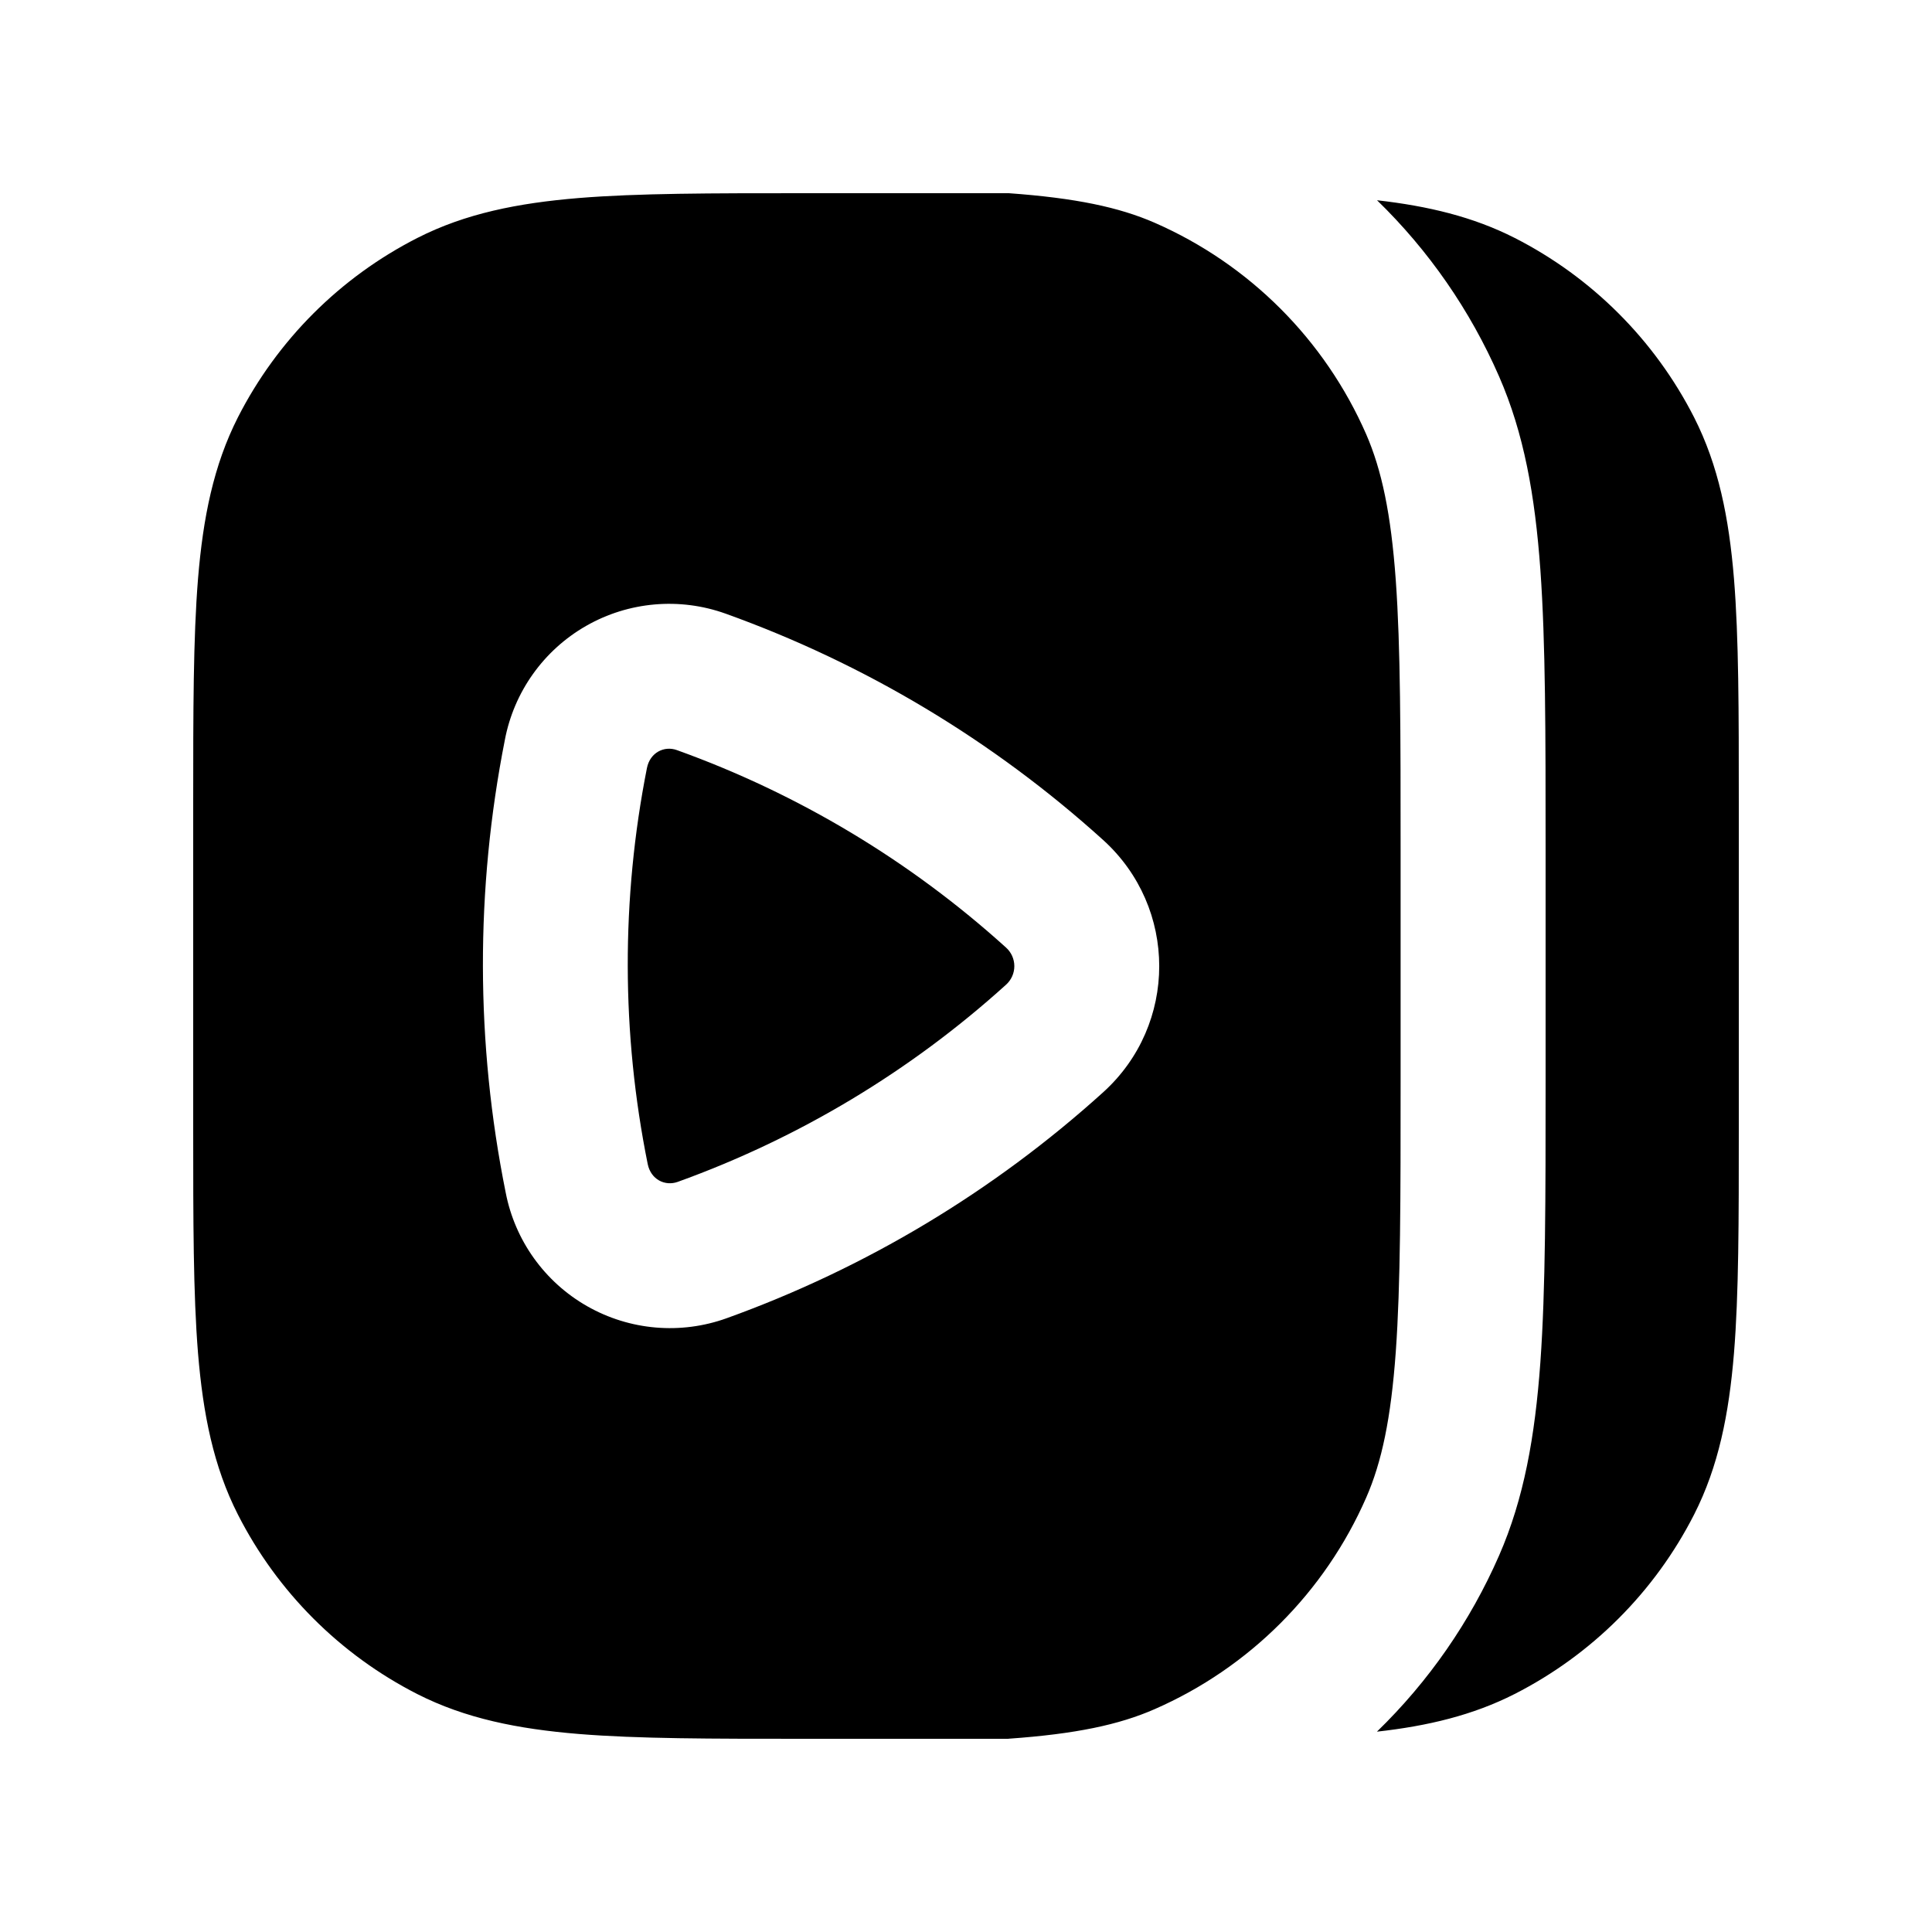
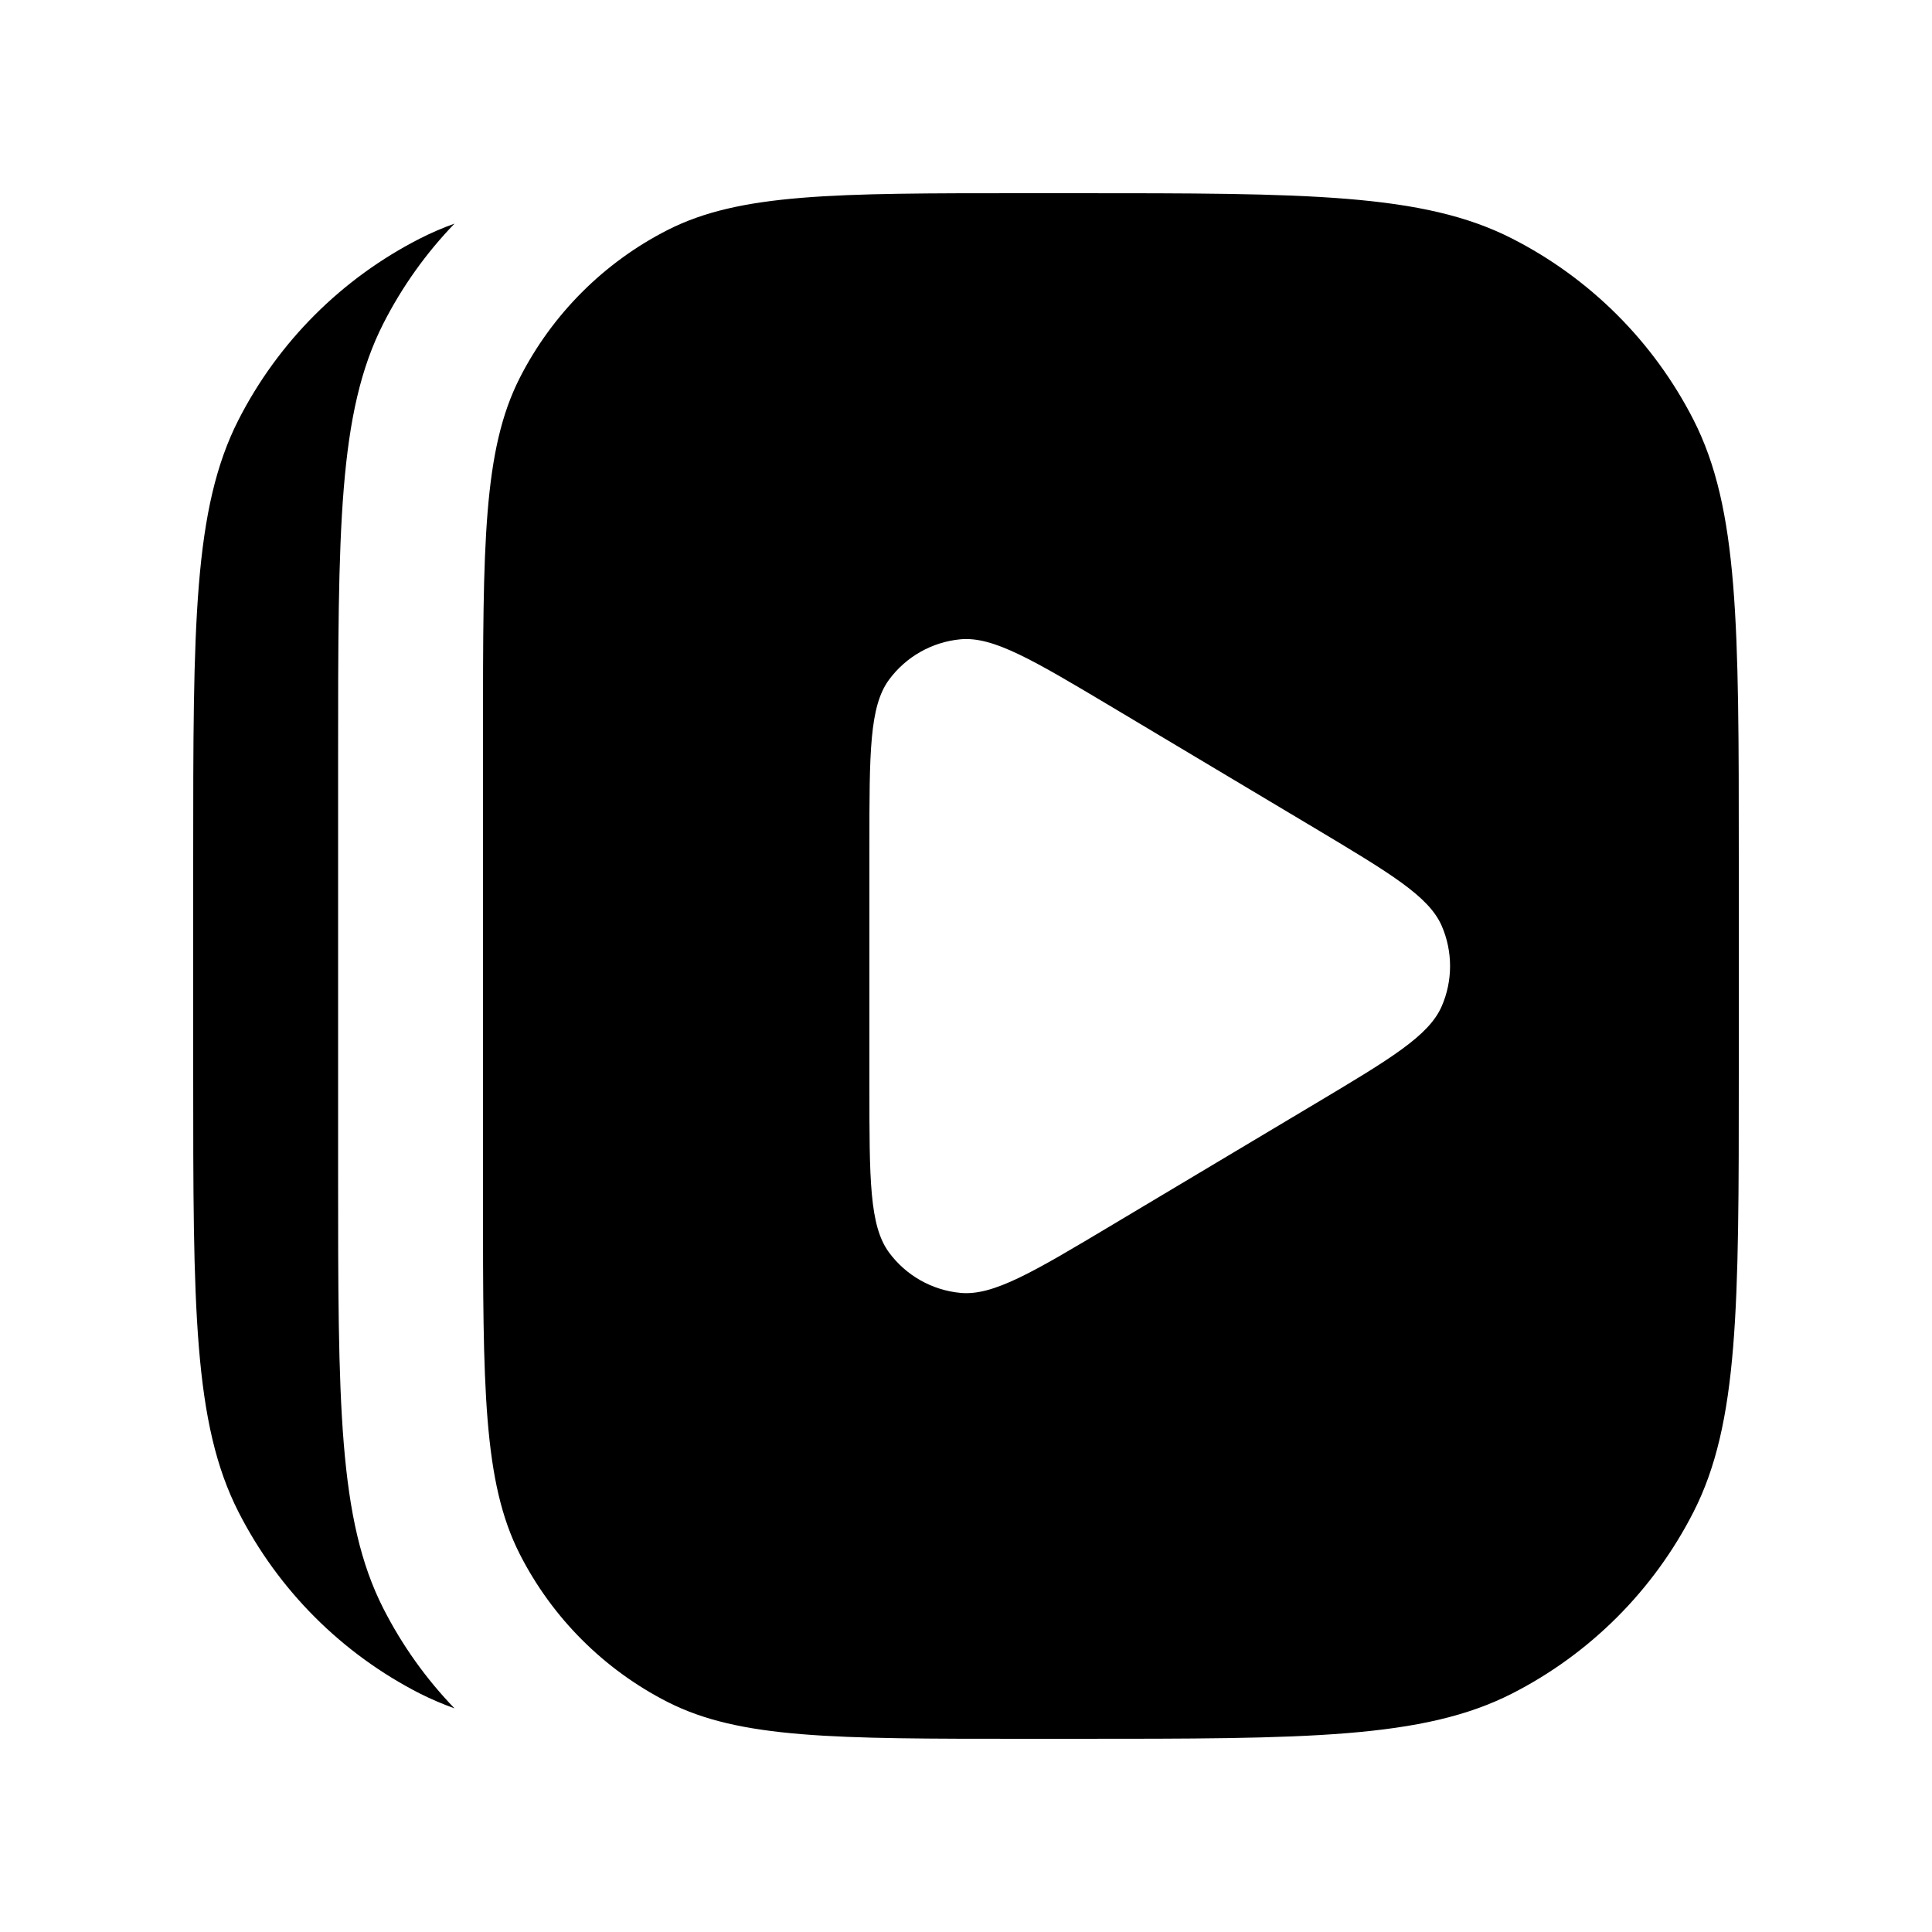
<svg xmlns="http://www.w3.org/2000/svg" width="20" height="20" fill="currentColor" viewBox="0 0 20 20">
-   <path fill-rule="evenodd" d="M14.255 17.926c.527-.059.992-.17 1.425-.39a4.25 4.25 0 0 0 1.857-1.857c.253-.497.361-1.04.413-1.67.05-.613.05-1.374.05-2.326V8.317c0-.952 0-1.713-.05-2.327-.052-.63-.16-1.172-.413-1.67a4.25 4.25 0 0 0-1.857-1.857c-.433-.22-.898-.33-1.425-.39a5.75 5.75 0 0 1 1.263 1.823c.258.59.372 1.23.428 2.003C16 6.657 16 7.597 16 8.796v2.409c0 1.198 0 2.138-.054 2.896-.056.772-.17 1.413-.428 2.003a5.75 5.75 0 0 1-1.264 1.822ZM10.437 18h-2.12c-.952 0-1.713 0-2.327-.05-.63-.052-1.172-.16-1.67-.413a4.25 4.25 0 0 1-1.857-1.858c-.253-.497-.361-1.04-.413-1.67C2 13.397 2 12.636 2 11.684V8.317c0-.952 0-1.713.05-2.327.052-.63.16-1.172.413-1.67a4.25 4.25 0 0 1 1.858-1.857c.497-.253 1.04-.361 1.67-.413C6.603 2 7.364 2 8.316 2h2.127c.692.05 1.141.145 1.51.306a4.25 4.25 0 0 1 2.19 2.19c.16.369.256.818.306 1.51.05.698.05 1.585.05 2.819v2.35c0 1.234 0 2.12-.05 2.82-.05.69-.145 1.14-.306 1.508a4.25 4.25 0 0 1-2.19 2.19c-.369.162-.818.257-1.51.306l-.007.001ZM7.007 7.765c-.13-.047-.278.024-.31.186a10.475 10.475 0 0 0 .008 4.099c.033.162.18.231.31.185a10.24 10.24 0 0 0 3.398-2.04.258.258 0 0 0 0-.387 10.24 10.24 0 0 0-3.406-2.043Zm.506-1.412a1.731 1.731 0 0 0-2.287 1.308 11.975 11.975 0 0 0 .009 4.685 1.732 1.732 0 0 0 2.288 1.3 11.741 11.741 0 0 0 3.896-2.338c.775-.7.775-1.912 0-2.613a11.741 11.741 0 0 0-3.906-2.342Z" clip-rule="evenodd" />
+   <path fill-rule="evenodd" d="M5 7.6c0-1.96 0-2.94.381-3.689a3.5 3.5 0 0 1 1.53-1.53C7.66 2 8.64 2 10.6 2h.52c2.408 0 3.612 0 4.532.469a4.3 4.3 0 0 1 1.88 1.879C18 5.268 18 6.472 18 8.88v2.24c0 2.408 0 3.612-.469 4.532a4.3 4.3 0 0 1-1.879 1.88c-.92.468-2.124.468-4.532.468h-.52c-1.96 0-2.94 0-3.689-.381a3.5 3.5 0 0 1-1.53-1.53C5 15.34 5 14.36 5 12.4V7.6Zm8.607.971c.789.472 1.183.707 1.317 1.012.116.266.116.57 0 .835-.134.306-.528.541-1.317 1.012l-2.088 1.247c-.825.493-1.237.739-1.576.707a1.04 1.04 0 0 1-.741-.42C9 12.688 9 12.207 9 11.247V8.754c0-.96 0-1.44.202-1.716a1.04 1.04 0 0 1 .74-.42c.34-.032.752.214 1.577.706l2.088 1.247ZM3.5 7.881c0-2.41 0-3.613.469-4.533a4.3 4.3 0 0 1 .736-1.033 3.044 3.044 0 0 0-.357.154 4.3 4.3 0 0 0-1.88 1.879C2 5.268 2 6.472 2 8.88v2.24c0 2.408 0 3.612.469 4.532a4.3 4.3 0 0 0 1.879 1.88c.114.057.232.108.357.153a4.299 4.299 0 0 1-.736-1.033c-.469-.92-.469-2.124-.469-4.532V7.88Z" clip-rule="evenodd" />
</svg>
